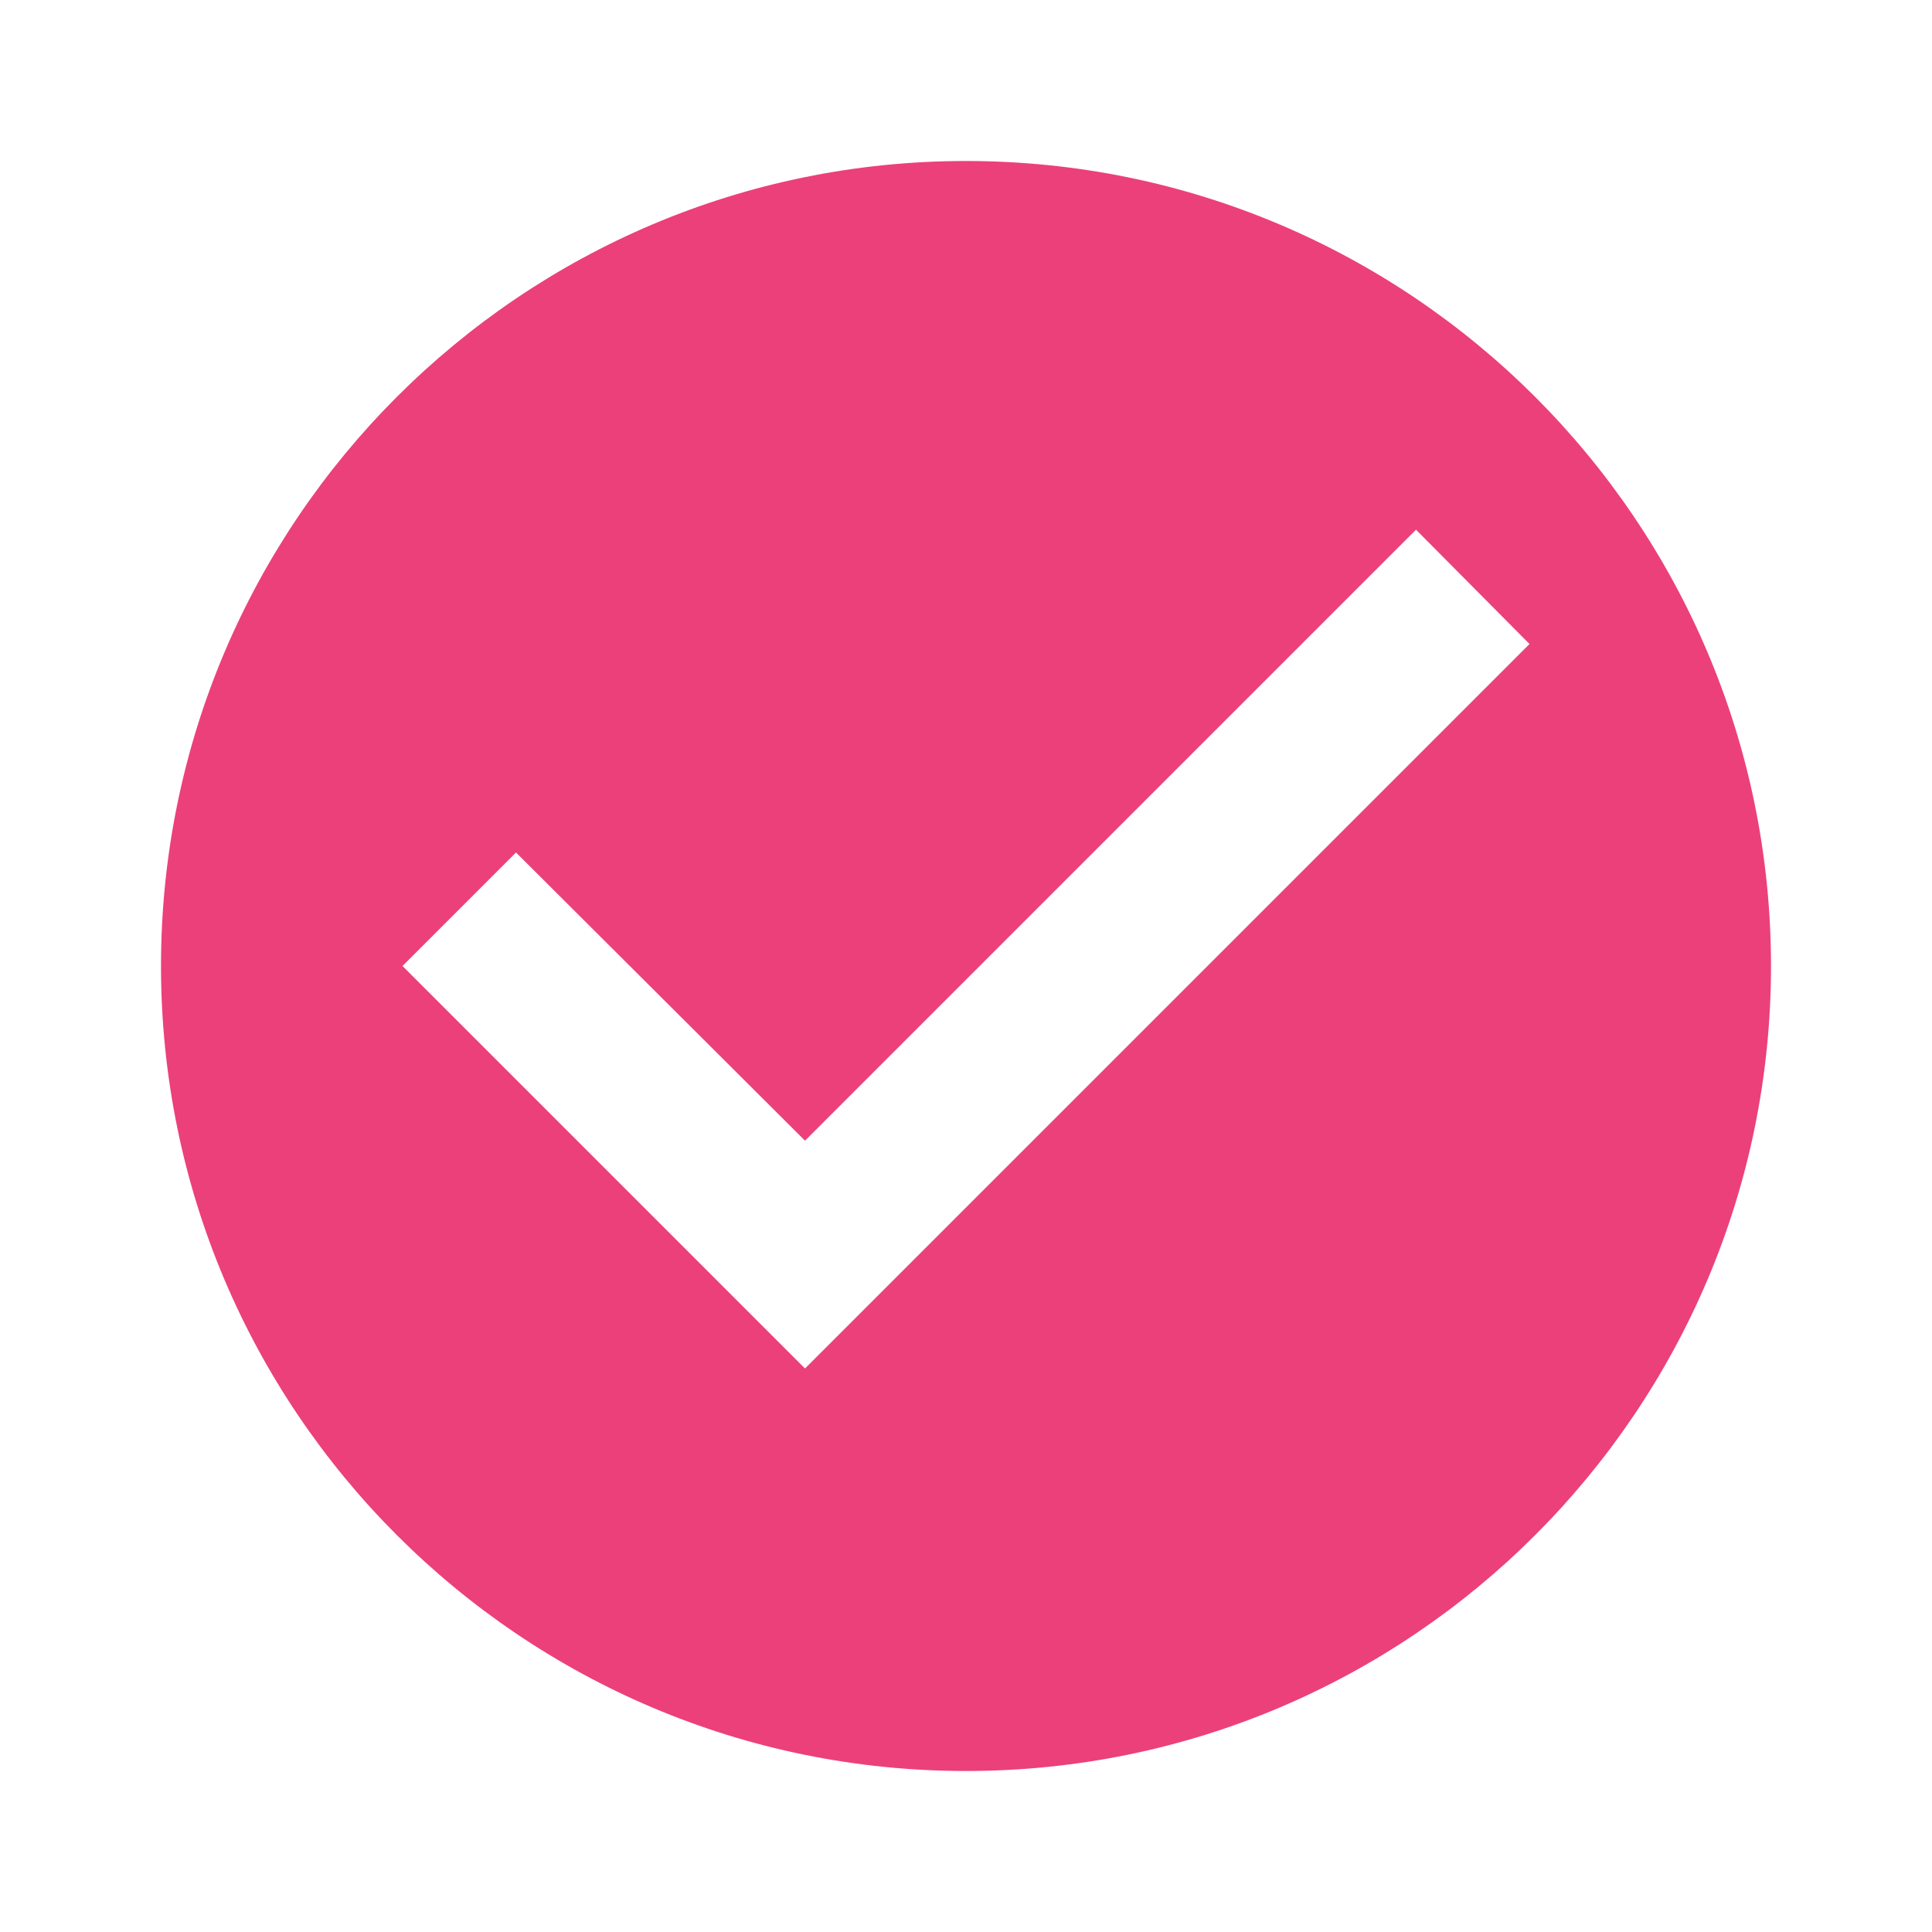
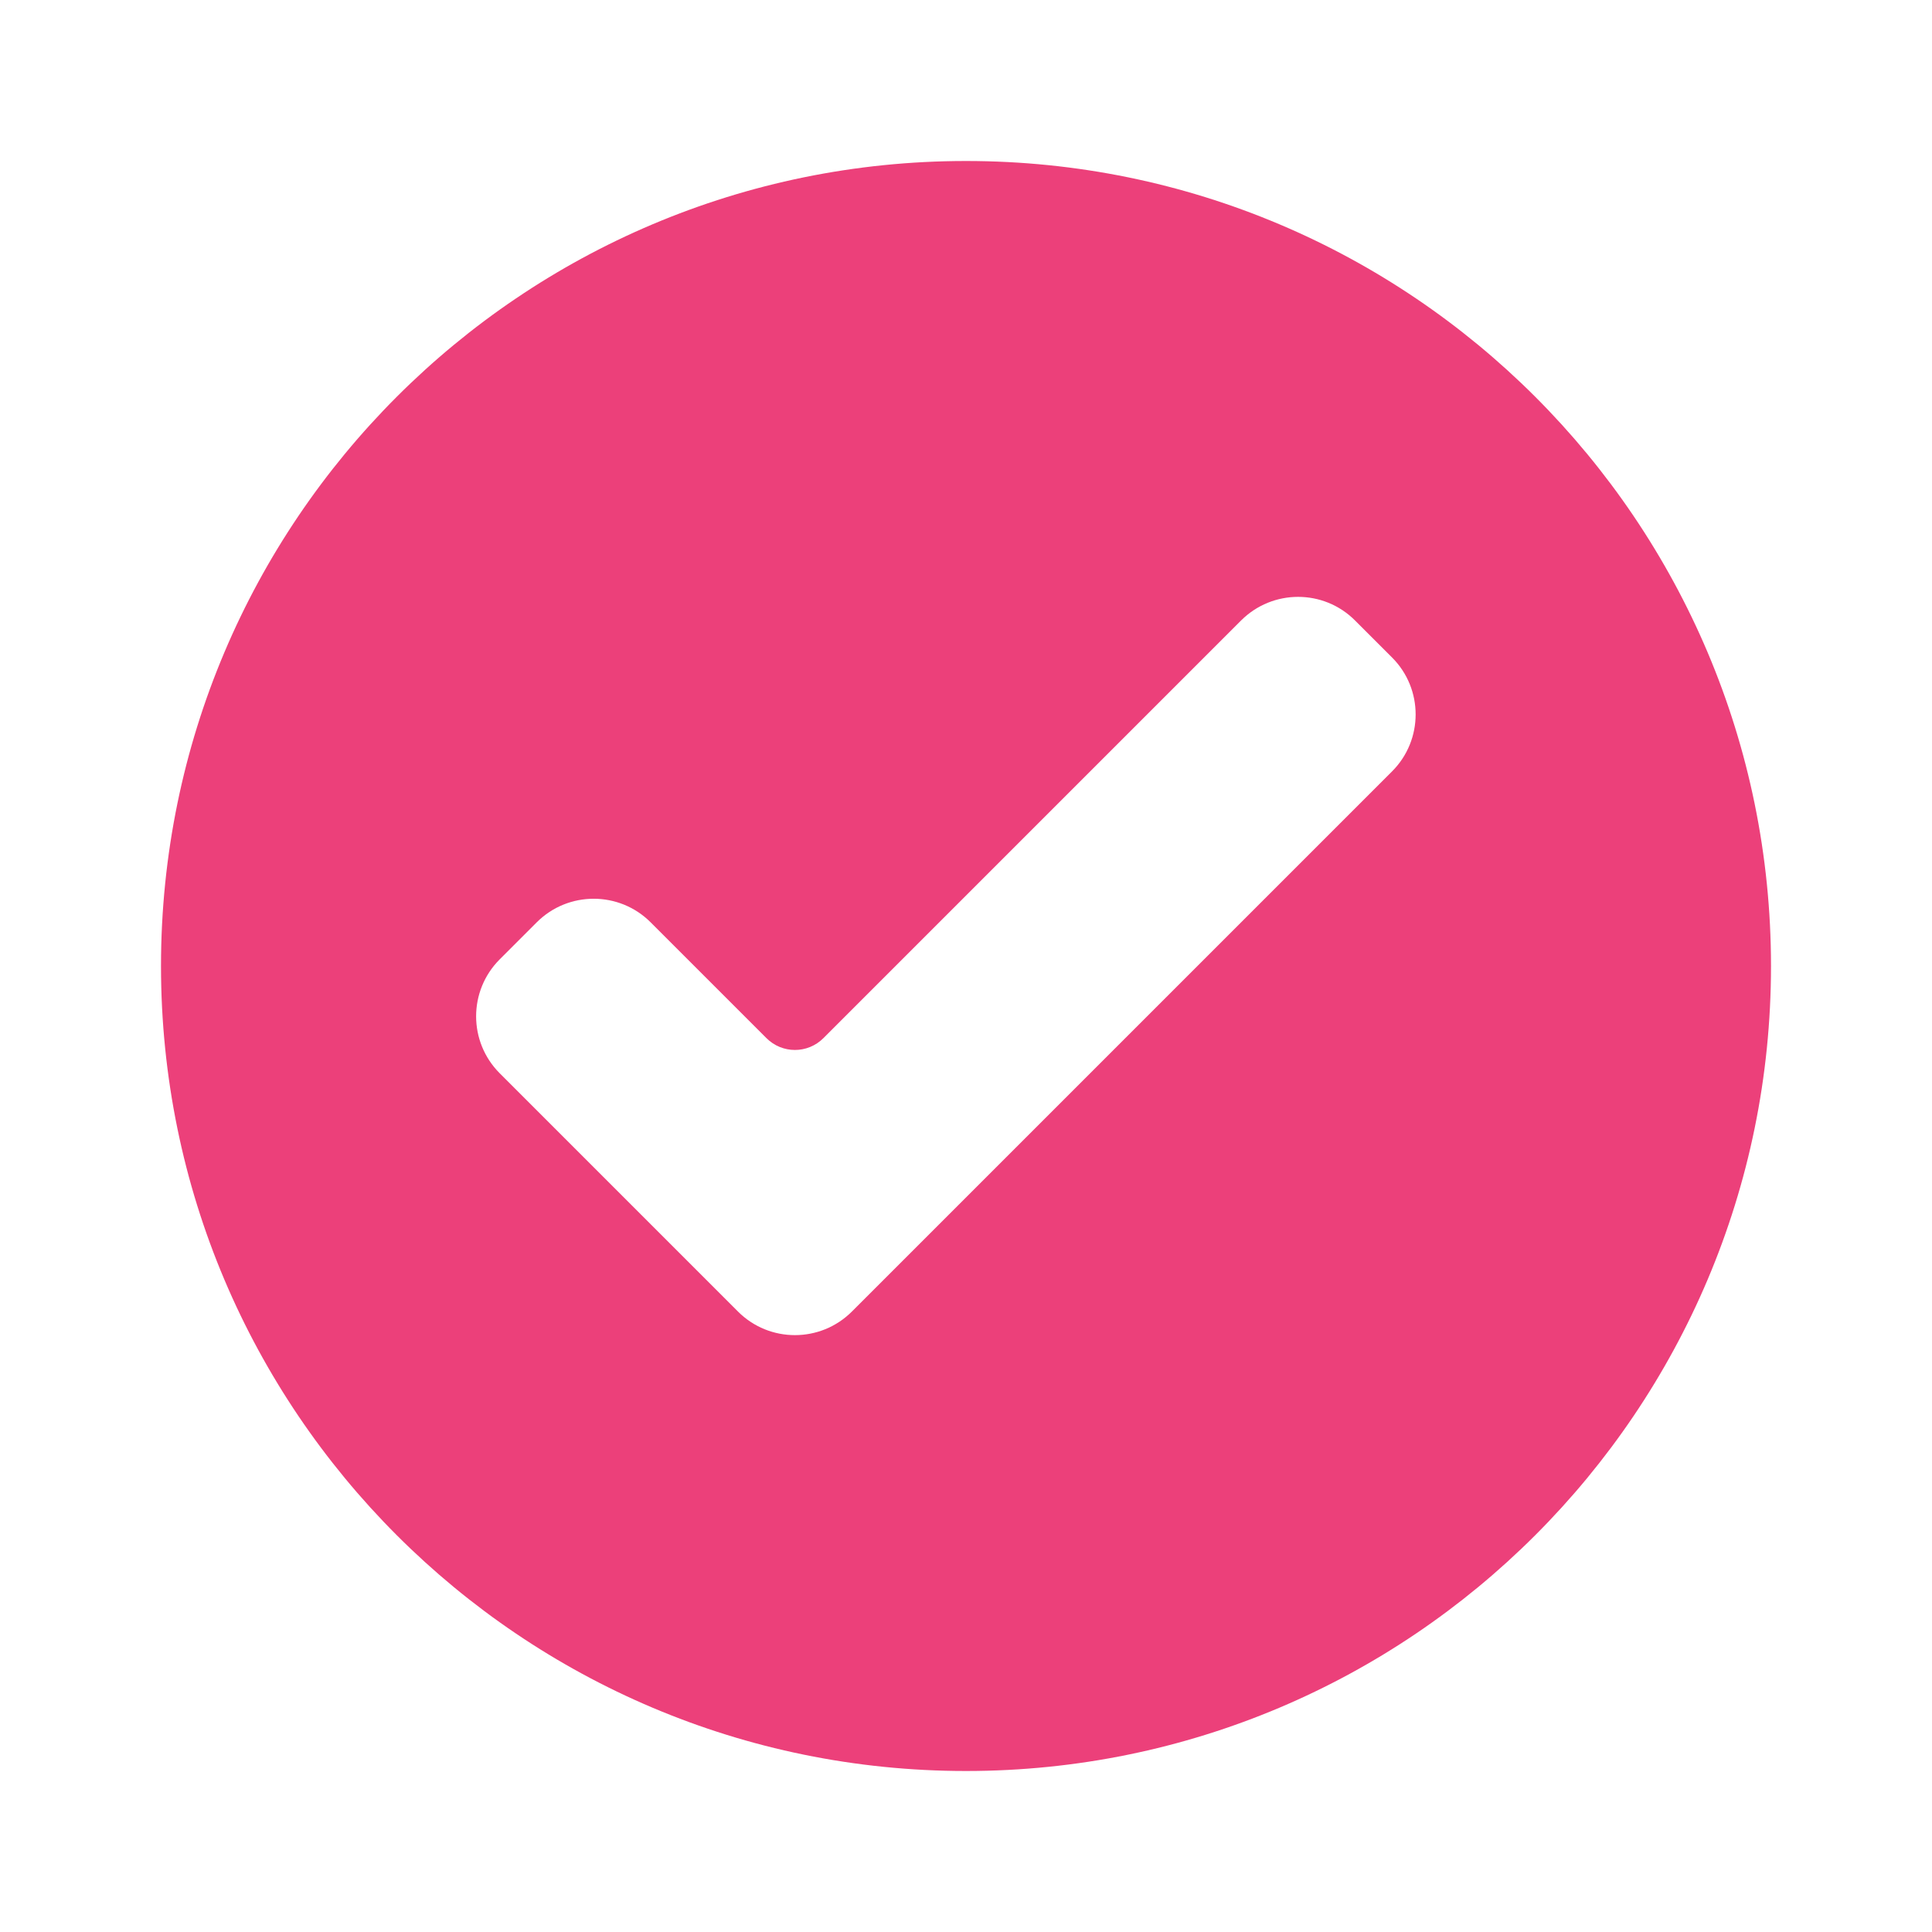
- <svg xmlns="http://www.w3.org/2000/svg" width="24" height="24" version="1.1" viewBox="0 0 24 24">
-   <path d="m12 2c-5.52 0-10 4.48-10 10s4.48 10 10 10 10-4.48 10-10-4.48-10-10-10zm5.59 4.58 1.41 1.42-9 9-5-5 1.41-1.41 3.59 3.58z" fill="#EC407A" />
+ <svg xmlns="http://www.w3.org/2000/svg" width="24" height="24" viewBox="0 0 24 24" fill="none">
+   <path d="M12 2C17.523 2 22 6.477 22 12C22 17.523 17.523 22 12 22C6.477 22 2 17.523 2 12C2 6.477 6.477 2 12 2ZM16.832 7.707C16.442 7.317 15.809 7.317 15.418 7.707L10.229 12.896C10.033 13.092 9.717 13.092 9.521 12.896L8.082 11.457C7.692 11.067 7.058 11.067 6.668 11.457L6.207 11.918C5.817 12.309 5.817 12.941 6.207 13.332L9.168 16.293C9.558 16.683 10.191 16.683 10.582 16.293L17.293 9.582C17.683 9.192 17.683 8.558 17.293 8.168L16.832 7.707Z" fill="#EC407A" />
</svg>
